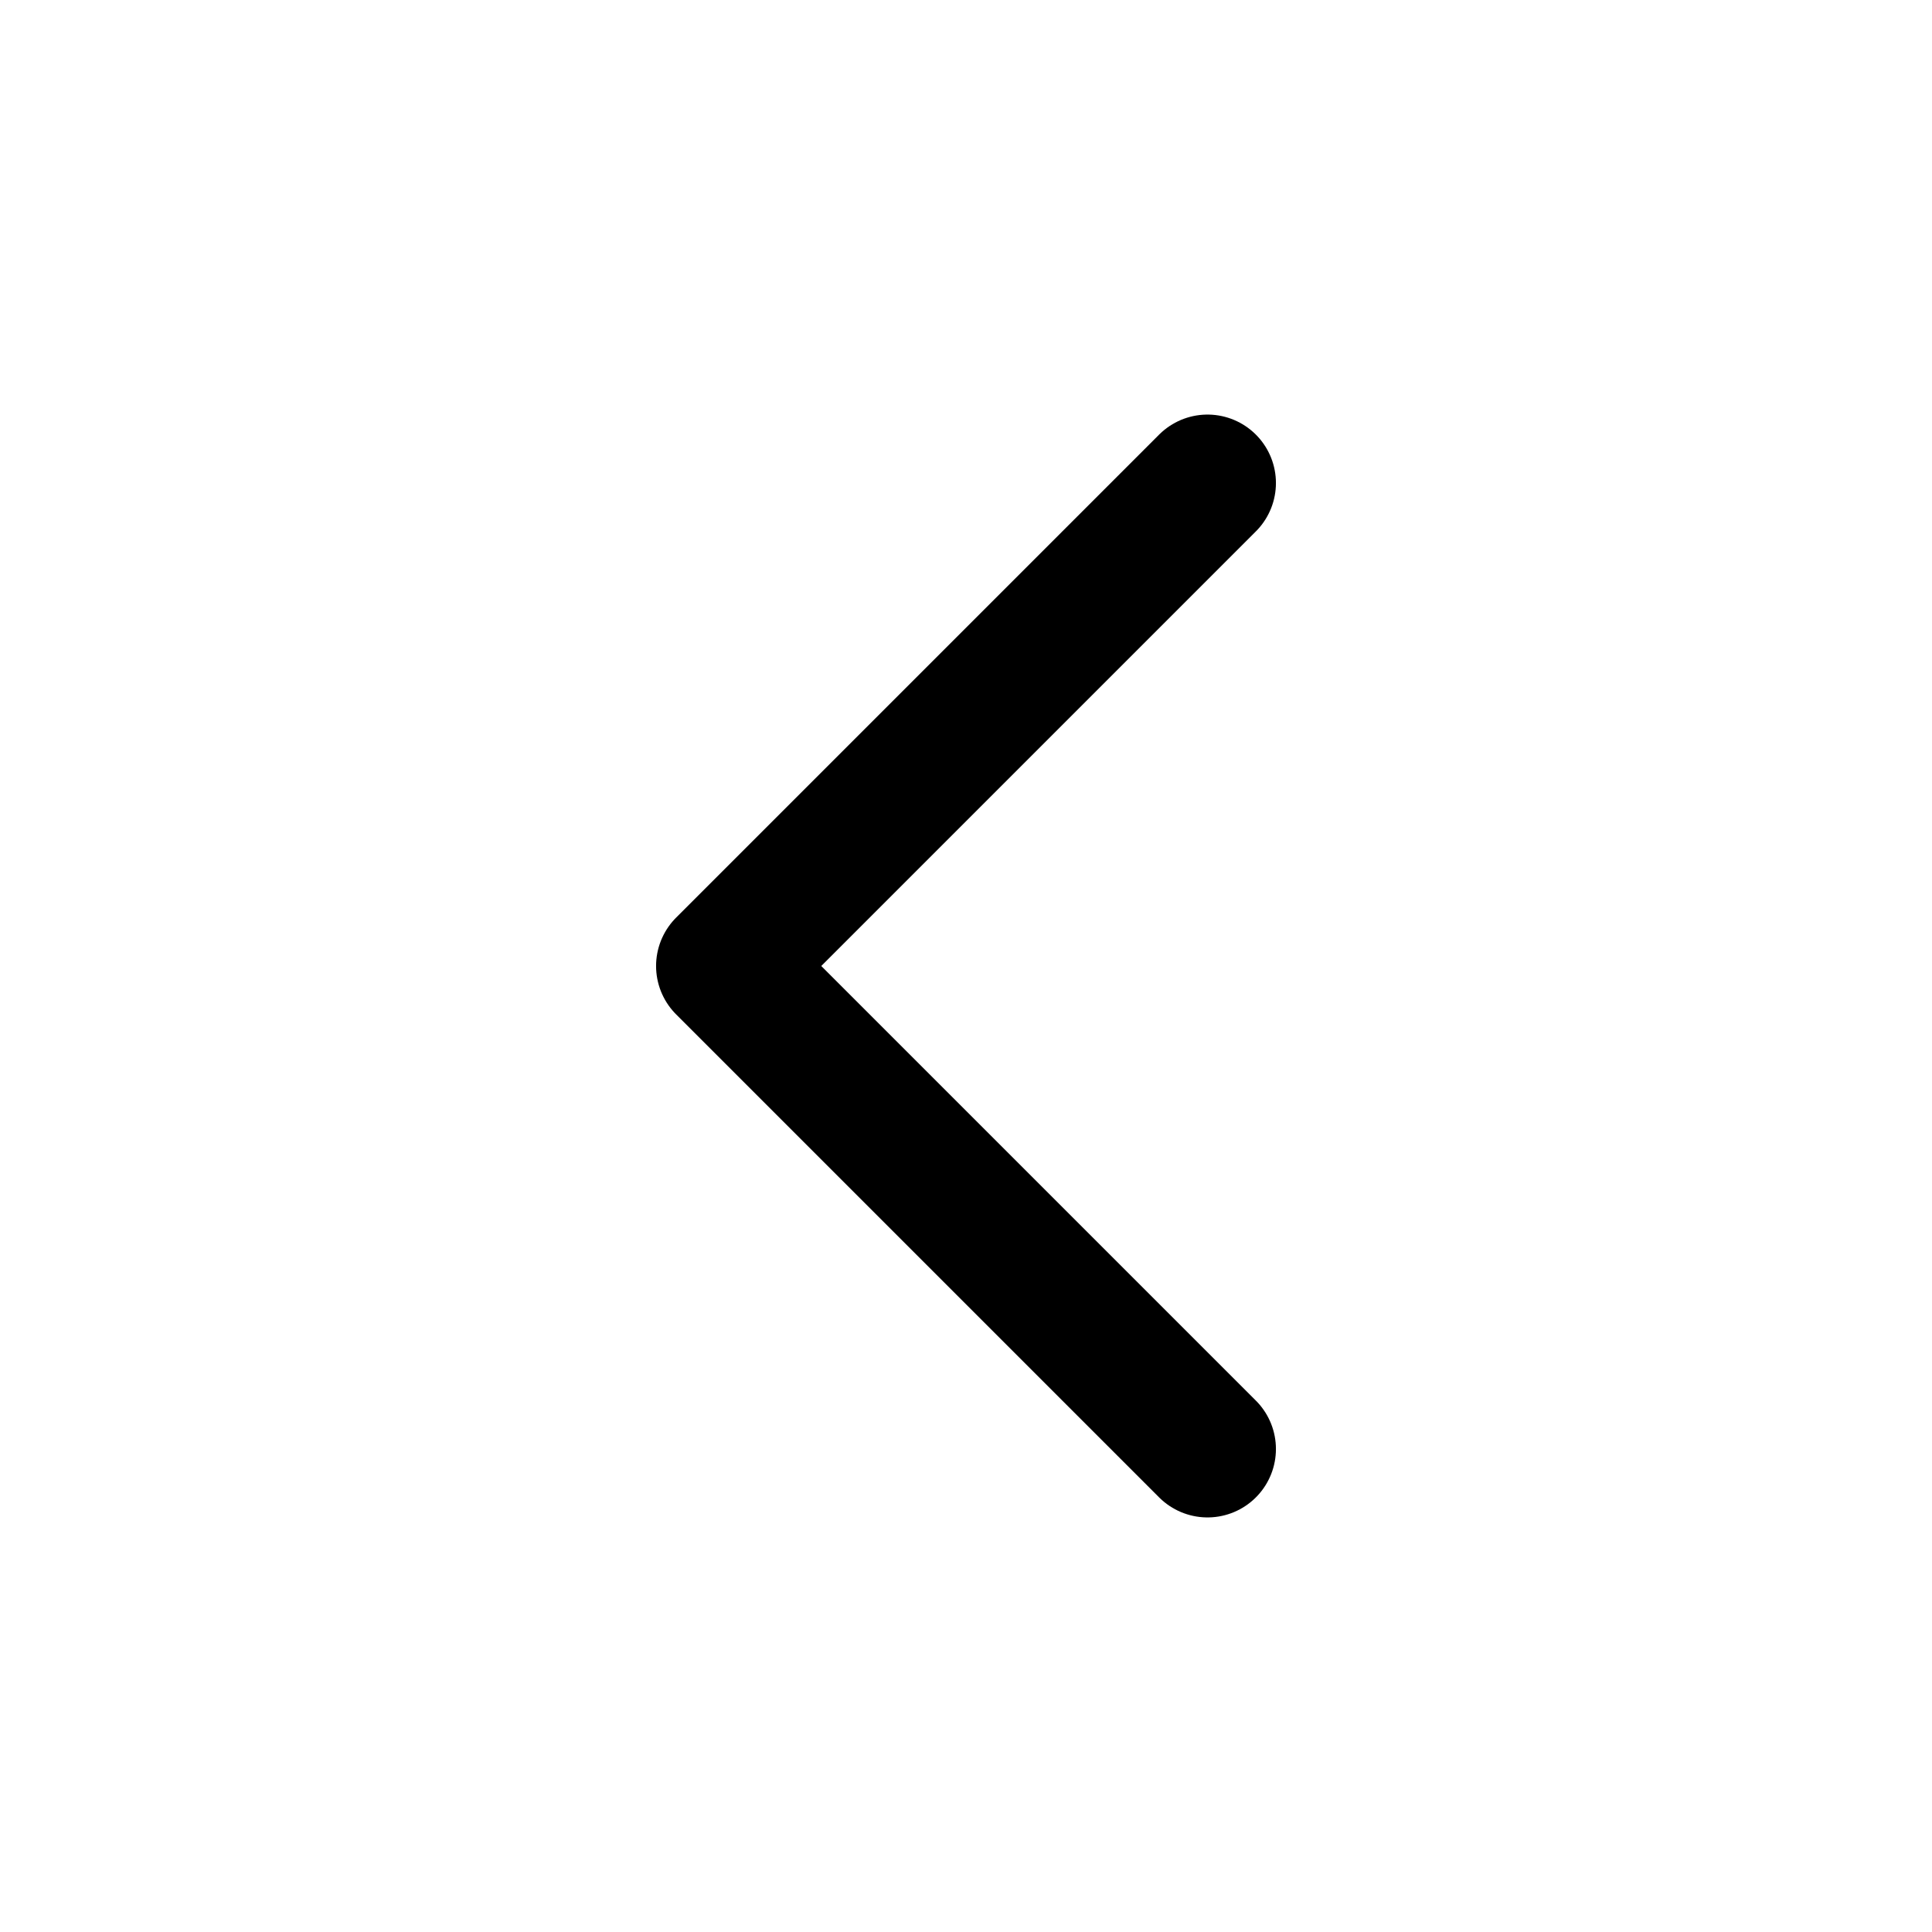
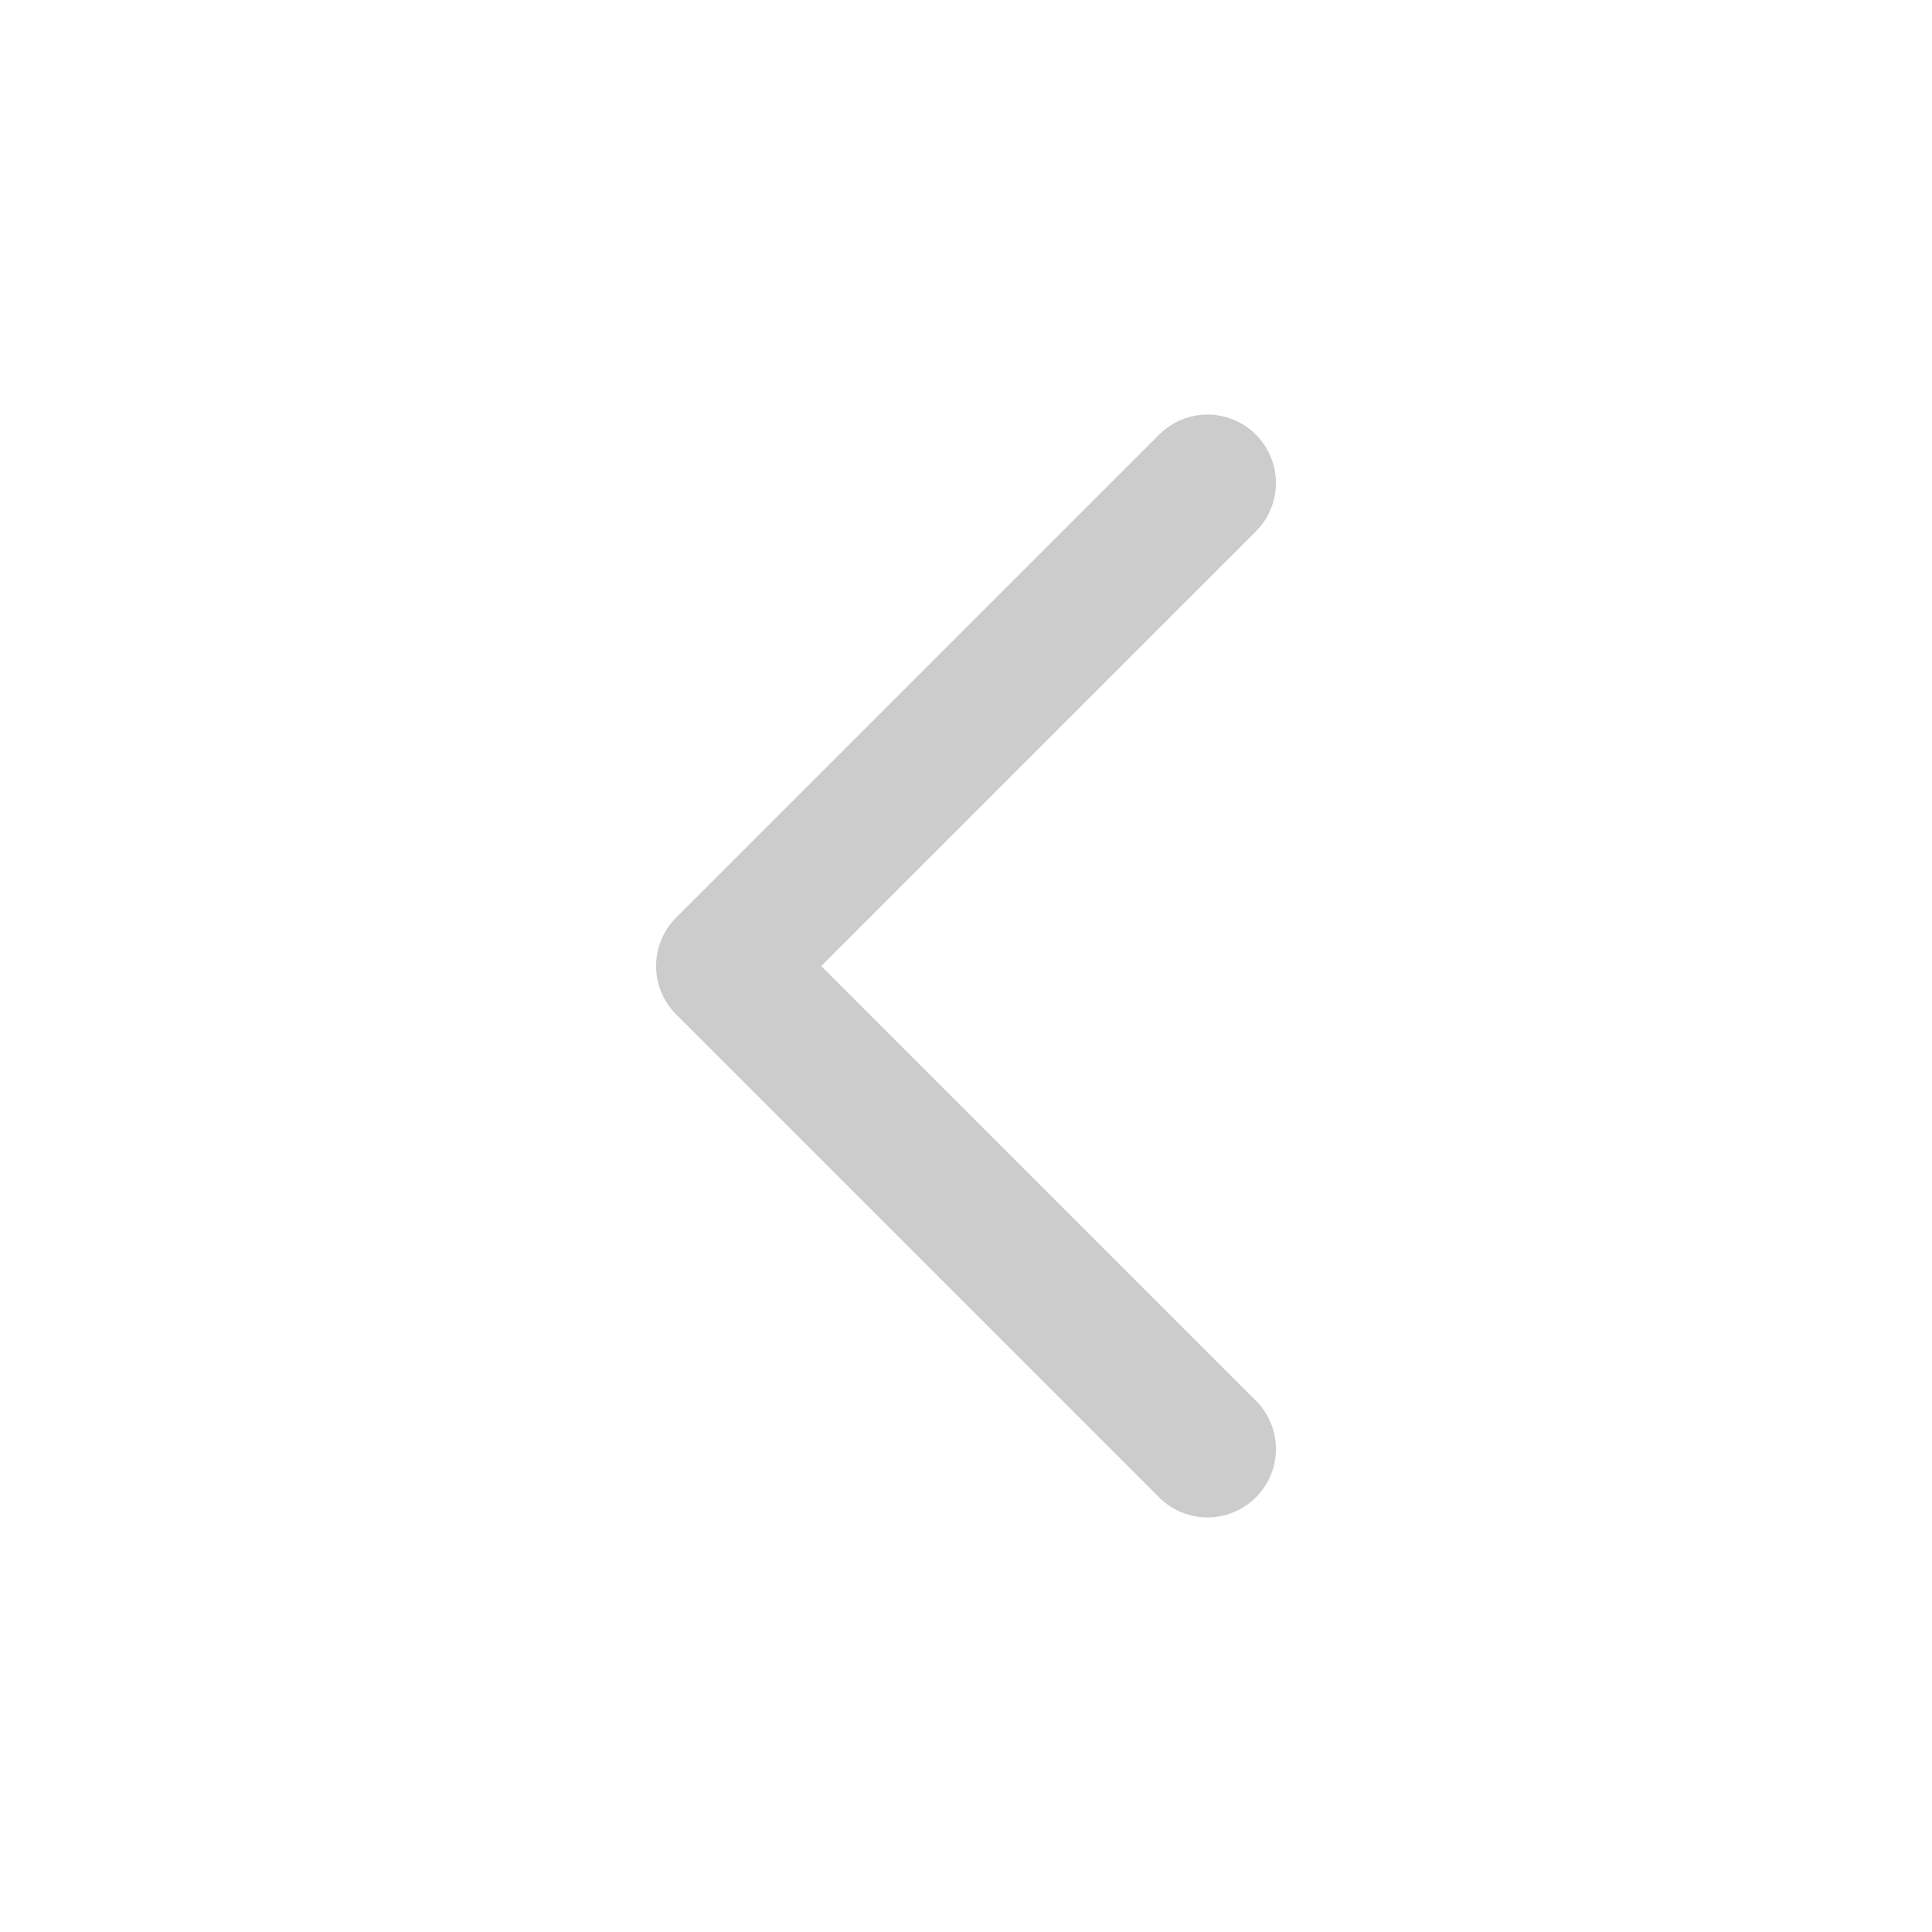
- <svg xmlns="http://www.w3.org/2000/svg" width="24" height="24" viewBox="0 0 24 24" fill="none" stroke="currentColor" stroke-width="1.7" stroke-linecap="round" stroke-linejoin="round">
+ <svg xmlns="http://www.w3.org/2000/svg" width="24" height="24" viewBox="0 0 24 24" fill="none" stroke="#cccccc" stroke-width="1.7" stroke-linecap="round" stroke-linejoin="round">
  <path d="m15 18-6-6 6-6" />
</svg>
